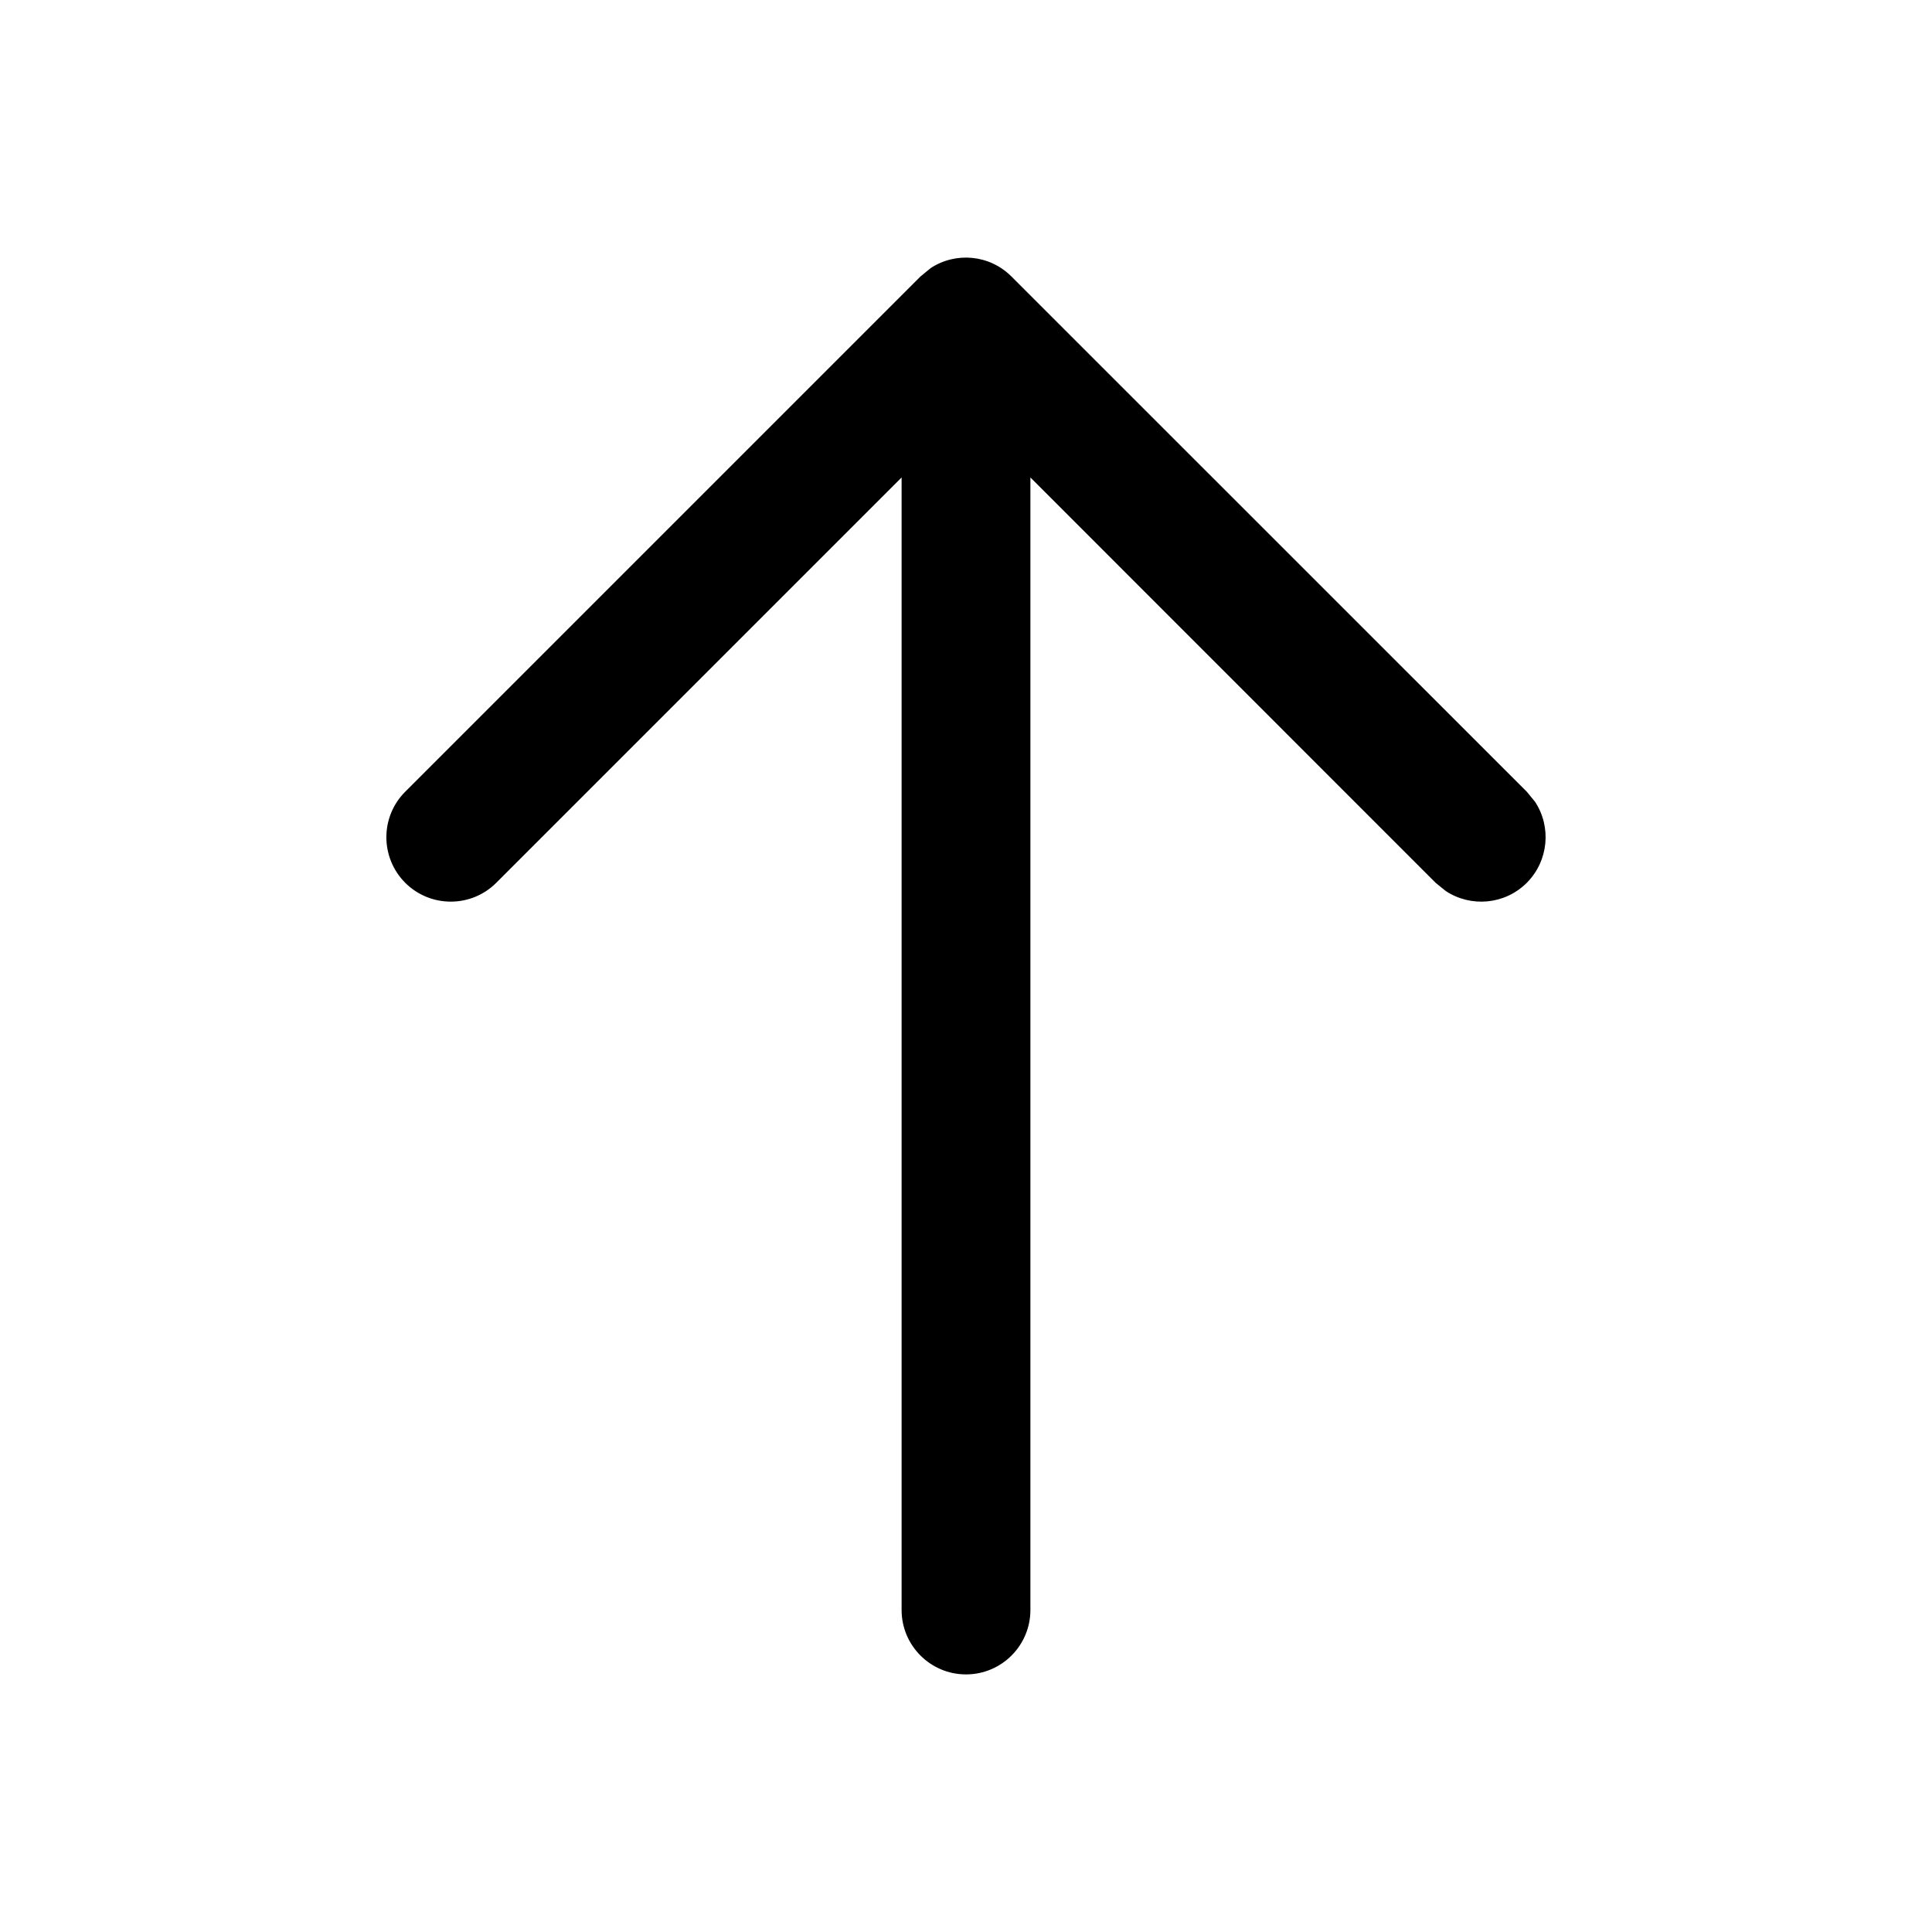
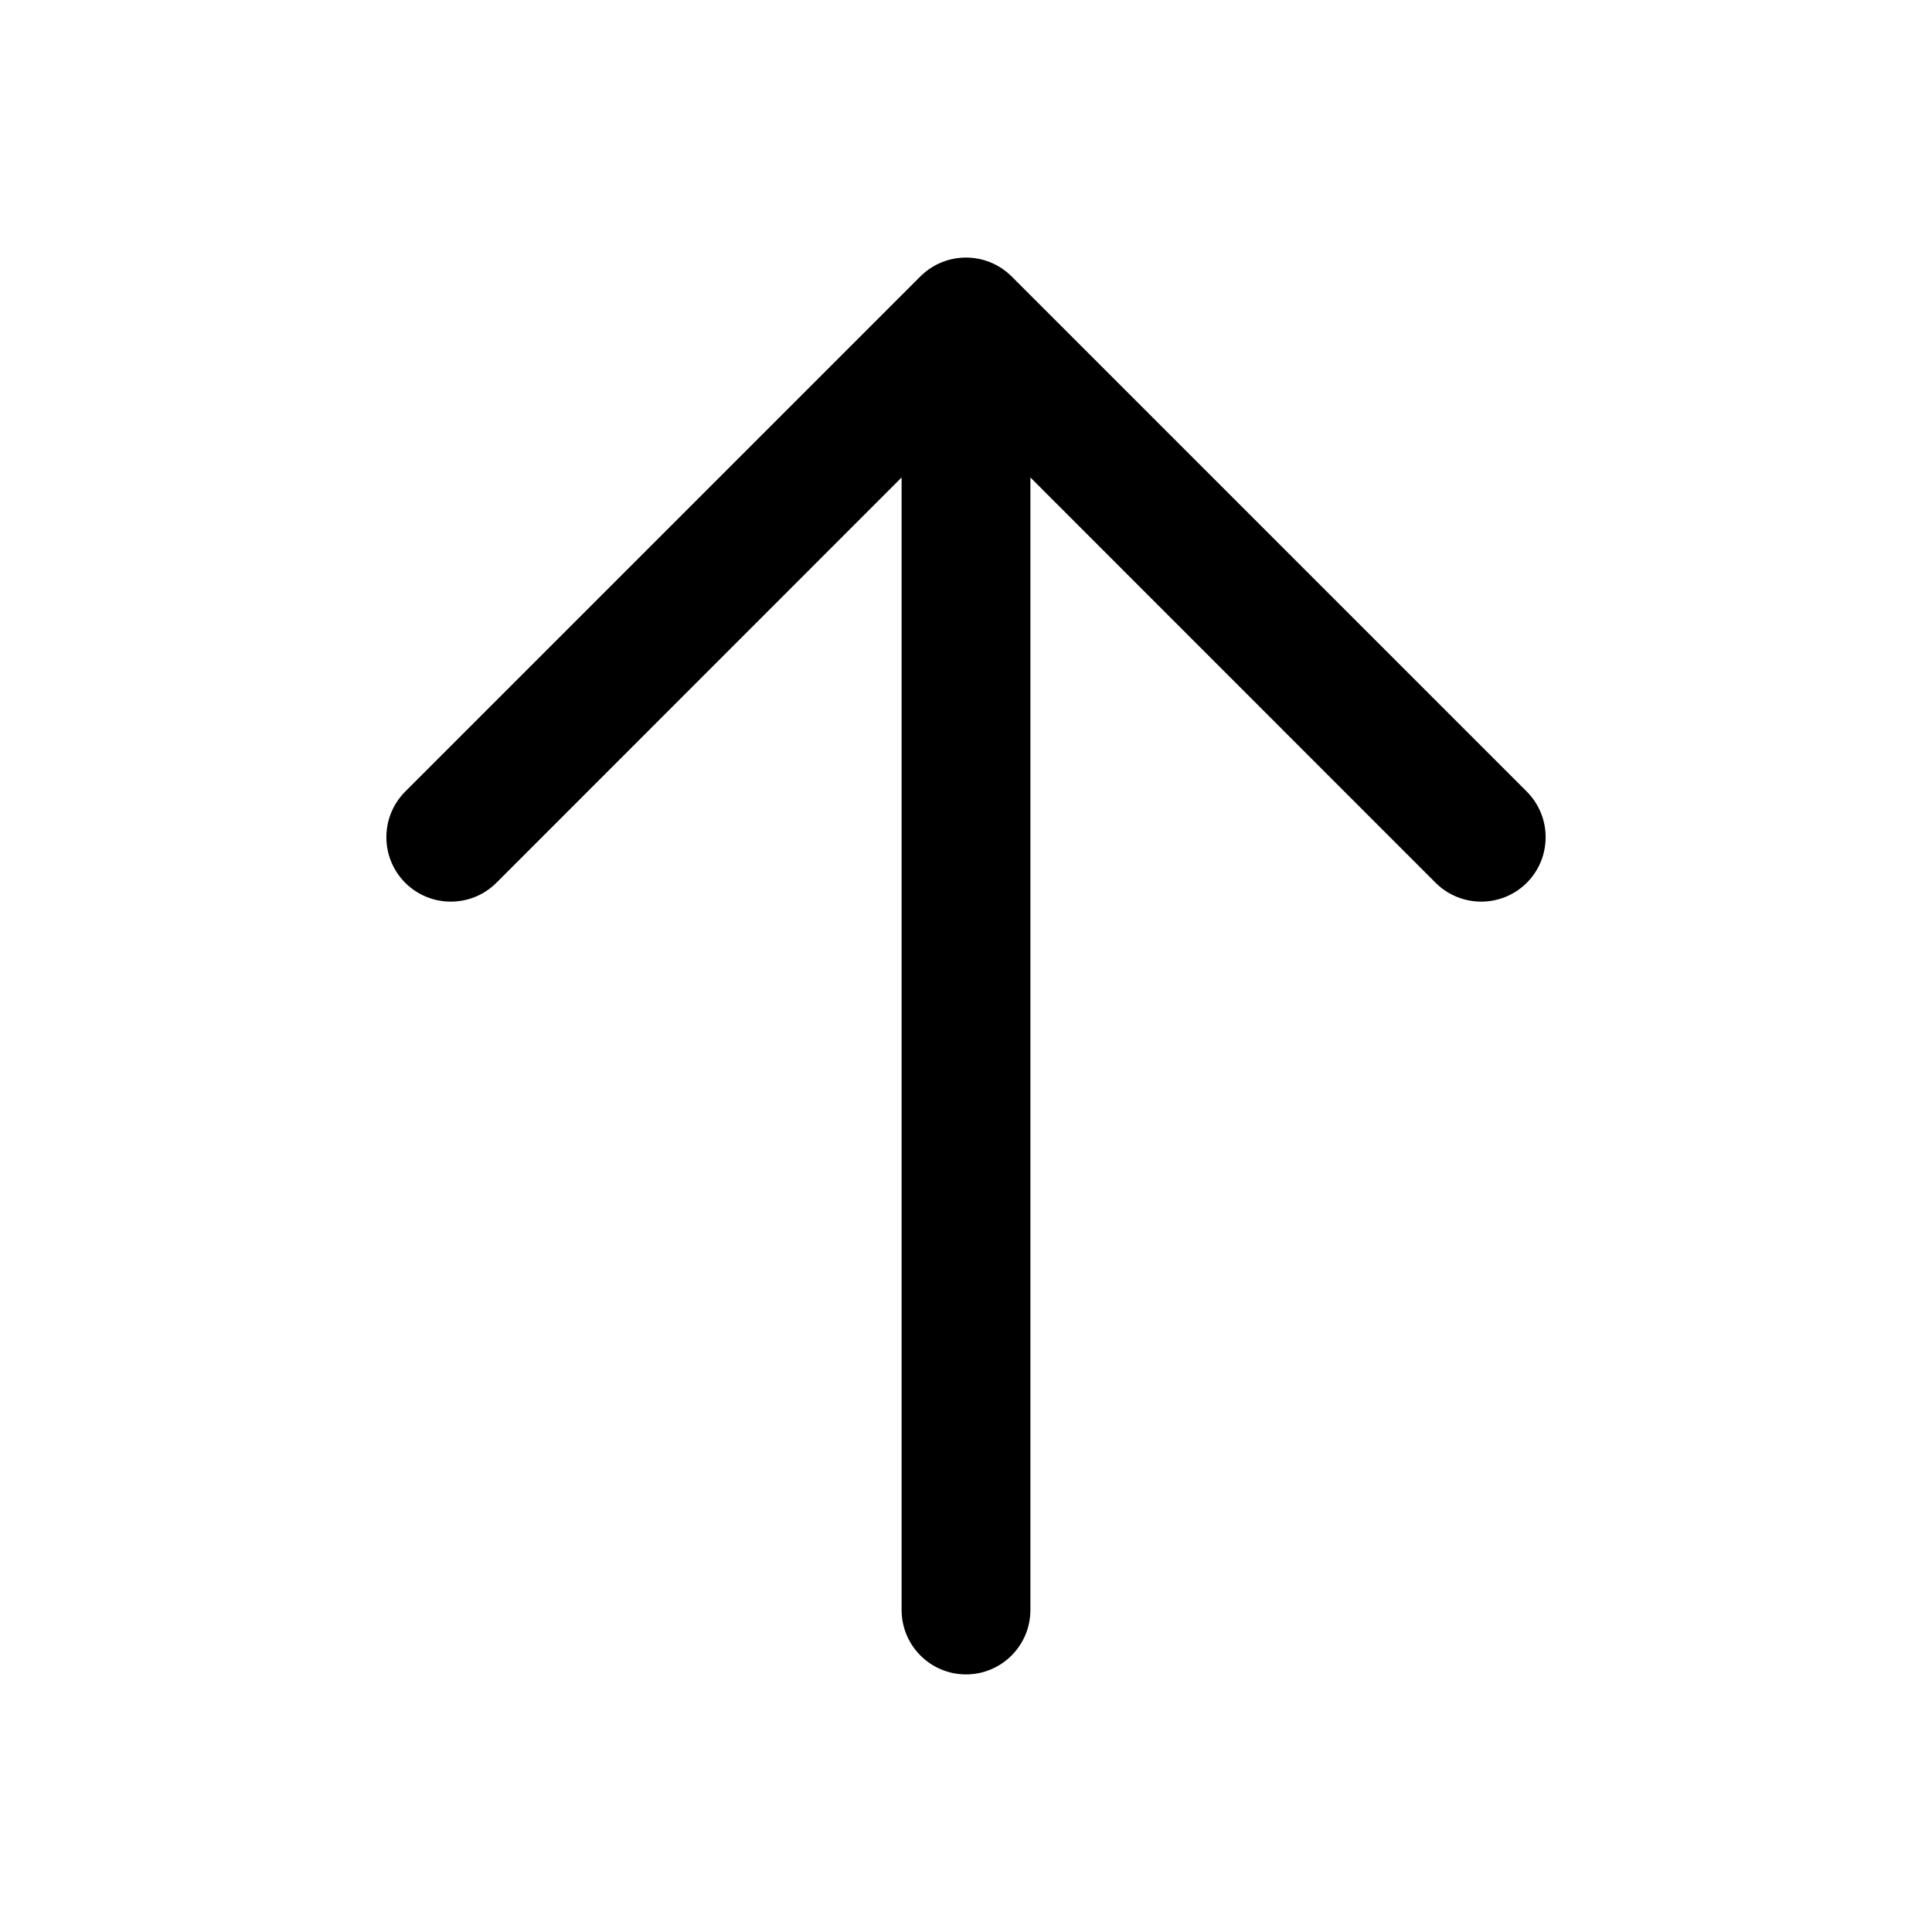
<svg xmlns="http://www.w3.org/2000/svg" width="15" height="15" viewBox="0 0 15 15" fill="none">
-   <path d="M7.225 2.082C7.419 1.954 7.683 1.976 7.853 2.147L11.854 6.147L11.918 6.225C12.046 6.419 12.024 6.683 11.854 6.854C11.683 7.025 11.419 7.046 11.225 6.918L11.146 6.854L8 3.707V12.5C8 12.776 7.776 13 7.5 13C7.224 13 7 12.776 7 12.5V3.707L3.853 6.854C3.658 7.049 3.342 7.049 3.146 6.854C2.951 6.658 2.951 6.342 3.146 6.147L7.146 2.147L7.225 2.082Z" fill="currentColor" />
+   <path d="M3.146 6.854C2.951 6.658 2.951 6.342 3.146 6.146L7.146 2.146C7.342 1.951 7.658 1.951 7.854 2.146L11.854 6.146C12.049 6.342 12.049 6.658 11.854 6.854C11.658 7.049 11.342 7.049 11.146 6.854L8 3.707L8 12.5C8 12.776 7.776 13 7.5 13C7.224 13 7 12.776 7 12.5L7 3.707L3.854 6.854C3.658 7.049 3.342 7.049 3.146 6.854Z" fill="currentColor" />
</svg>
